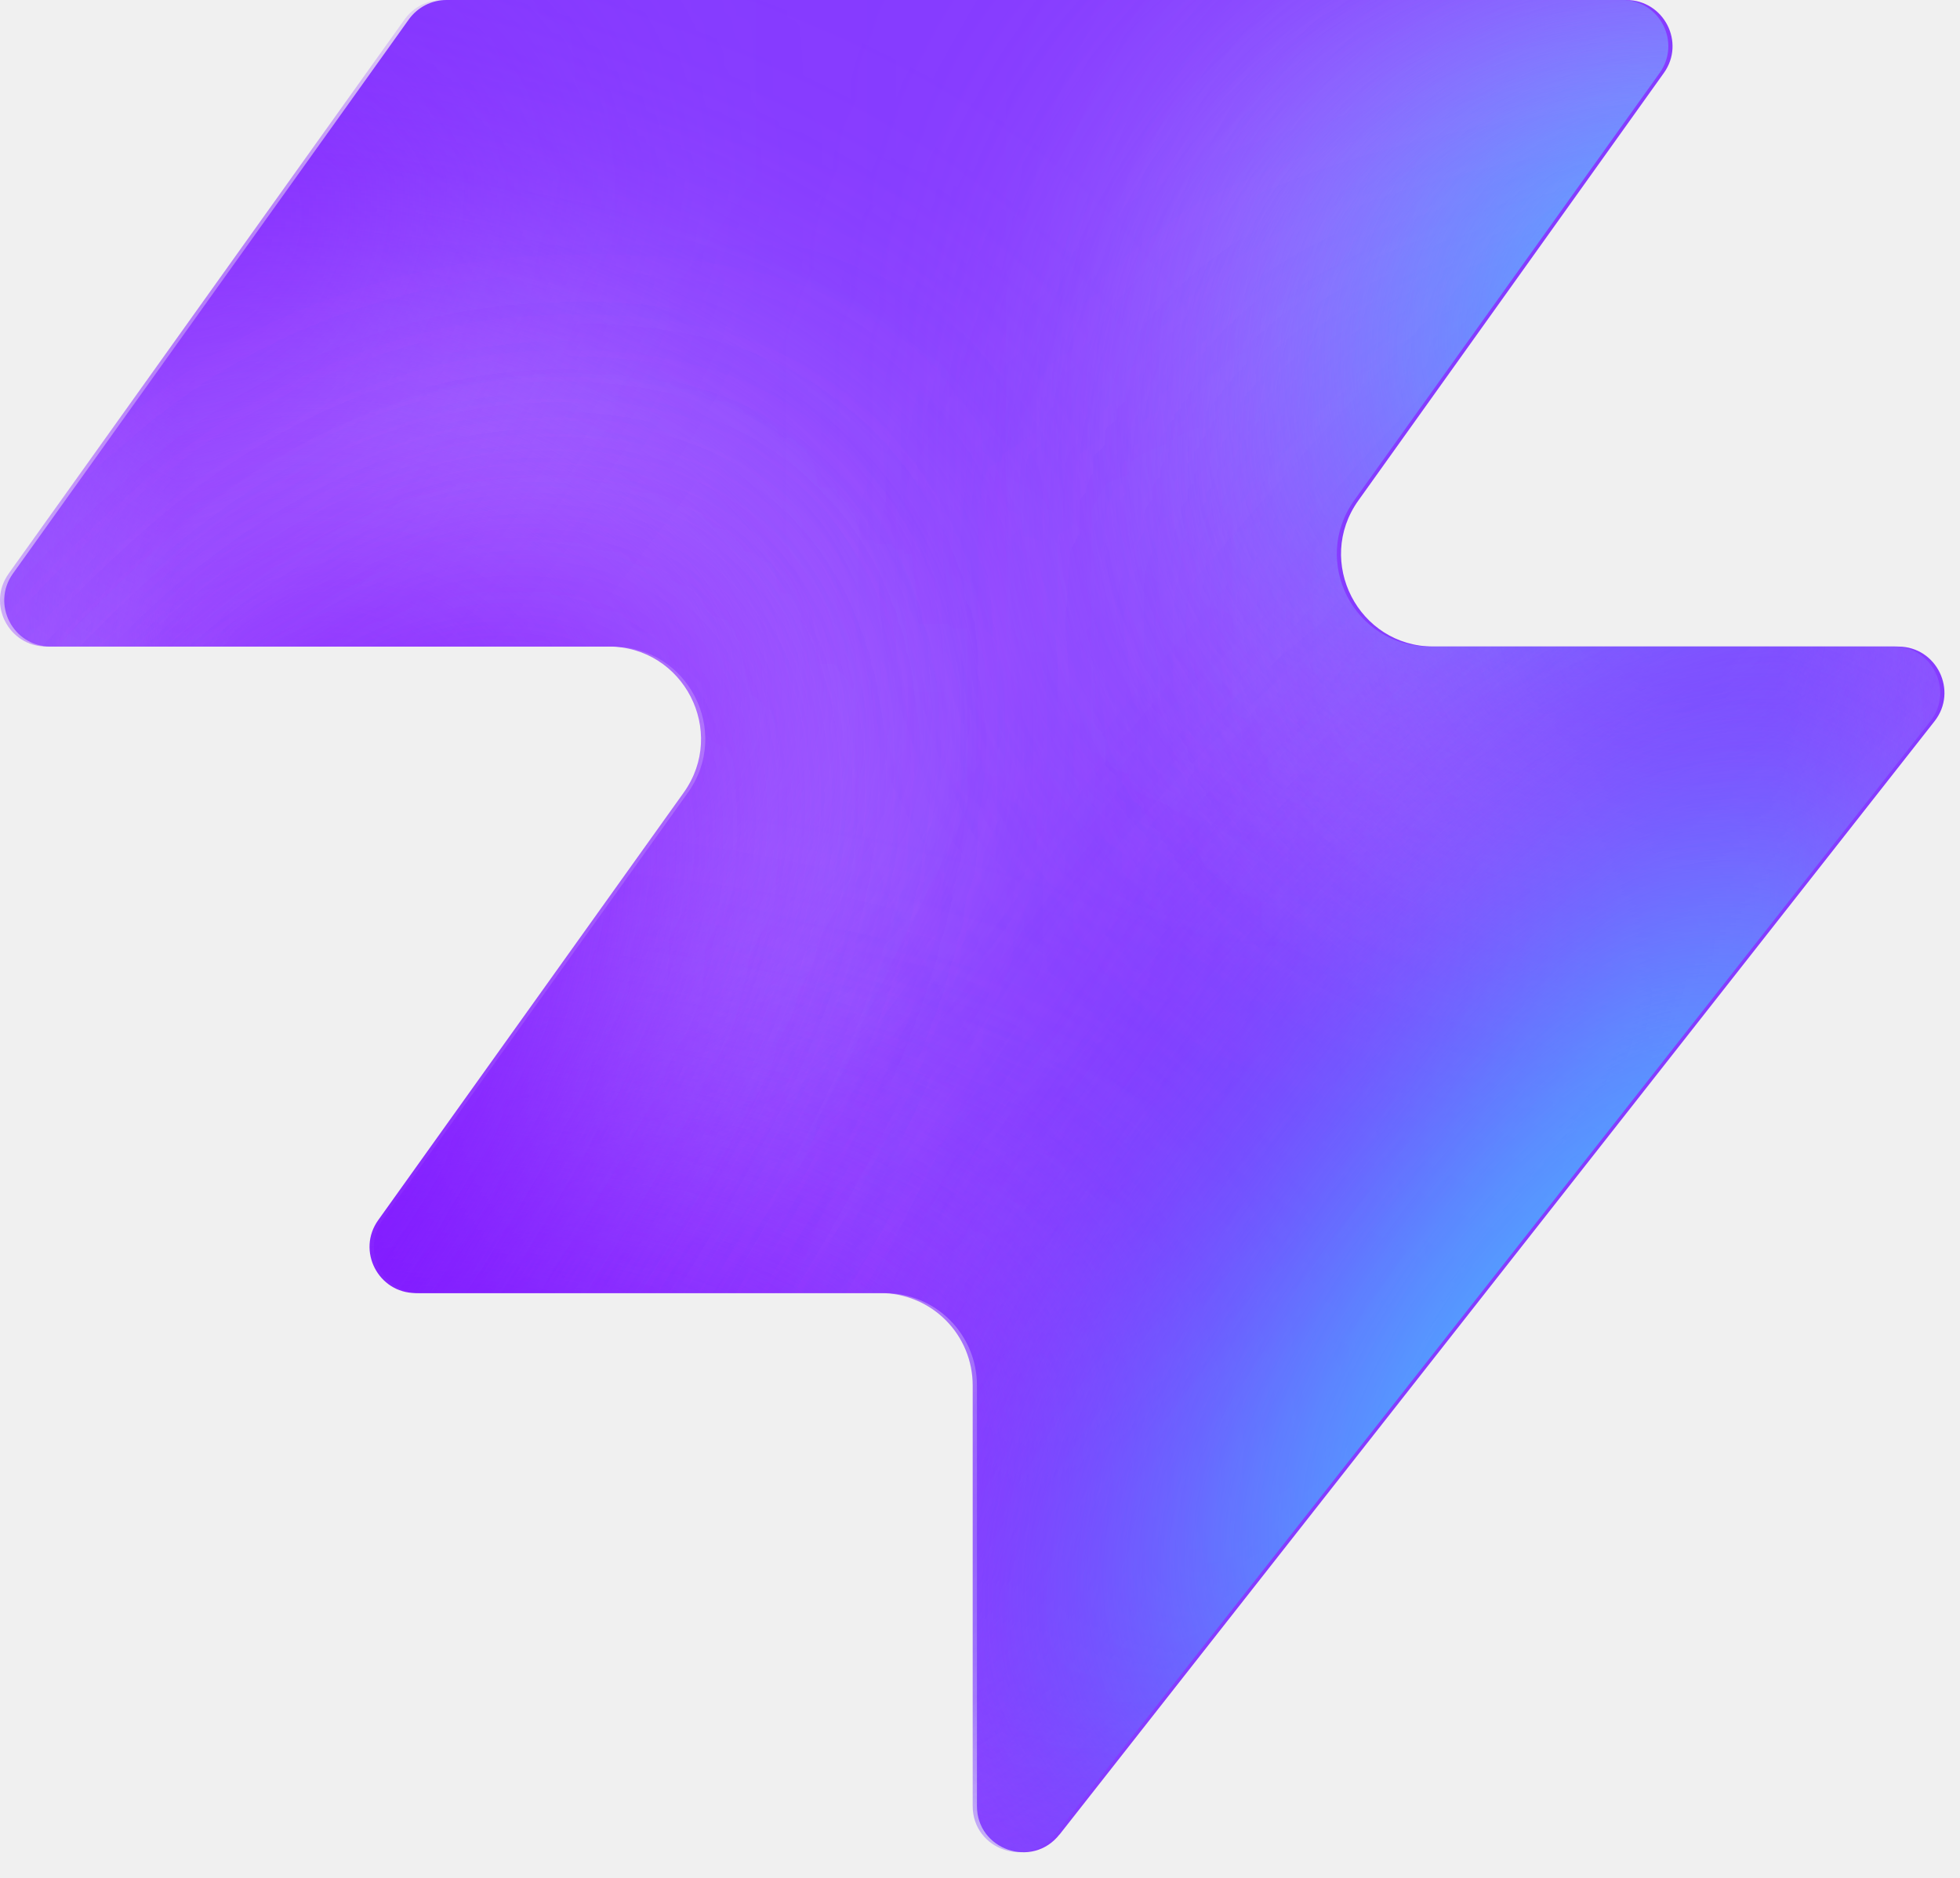
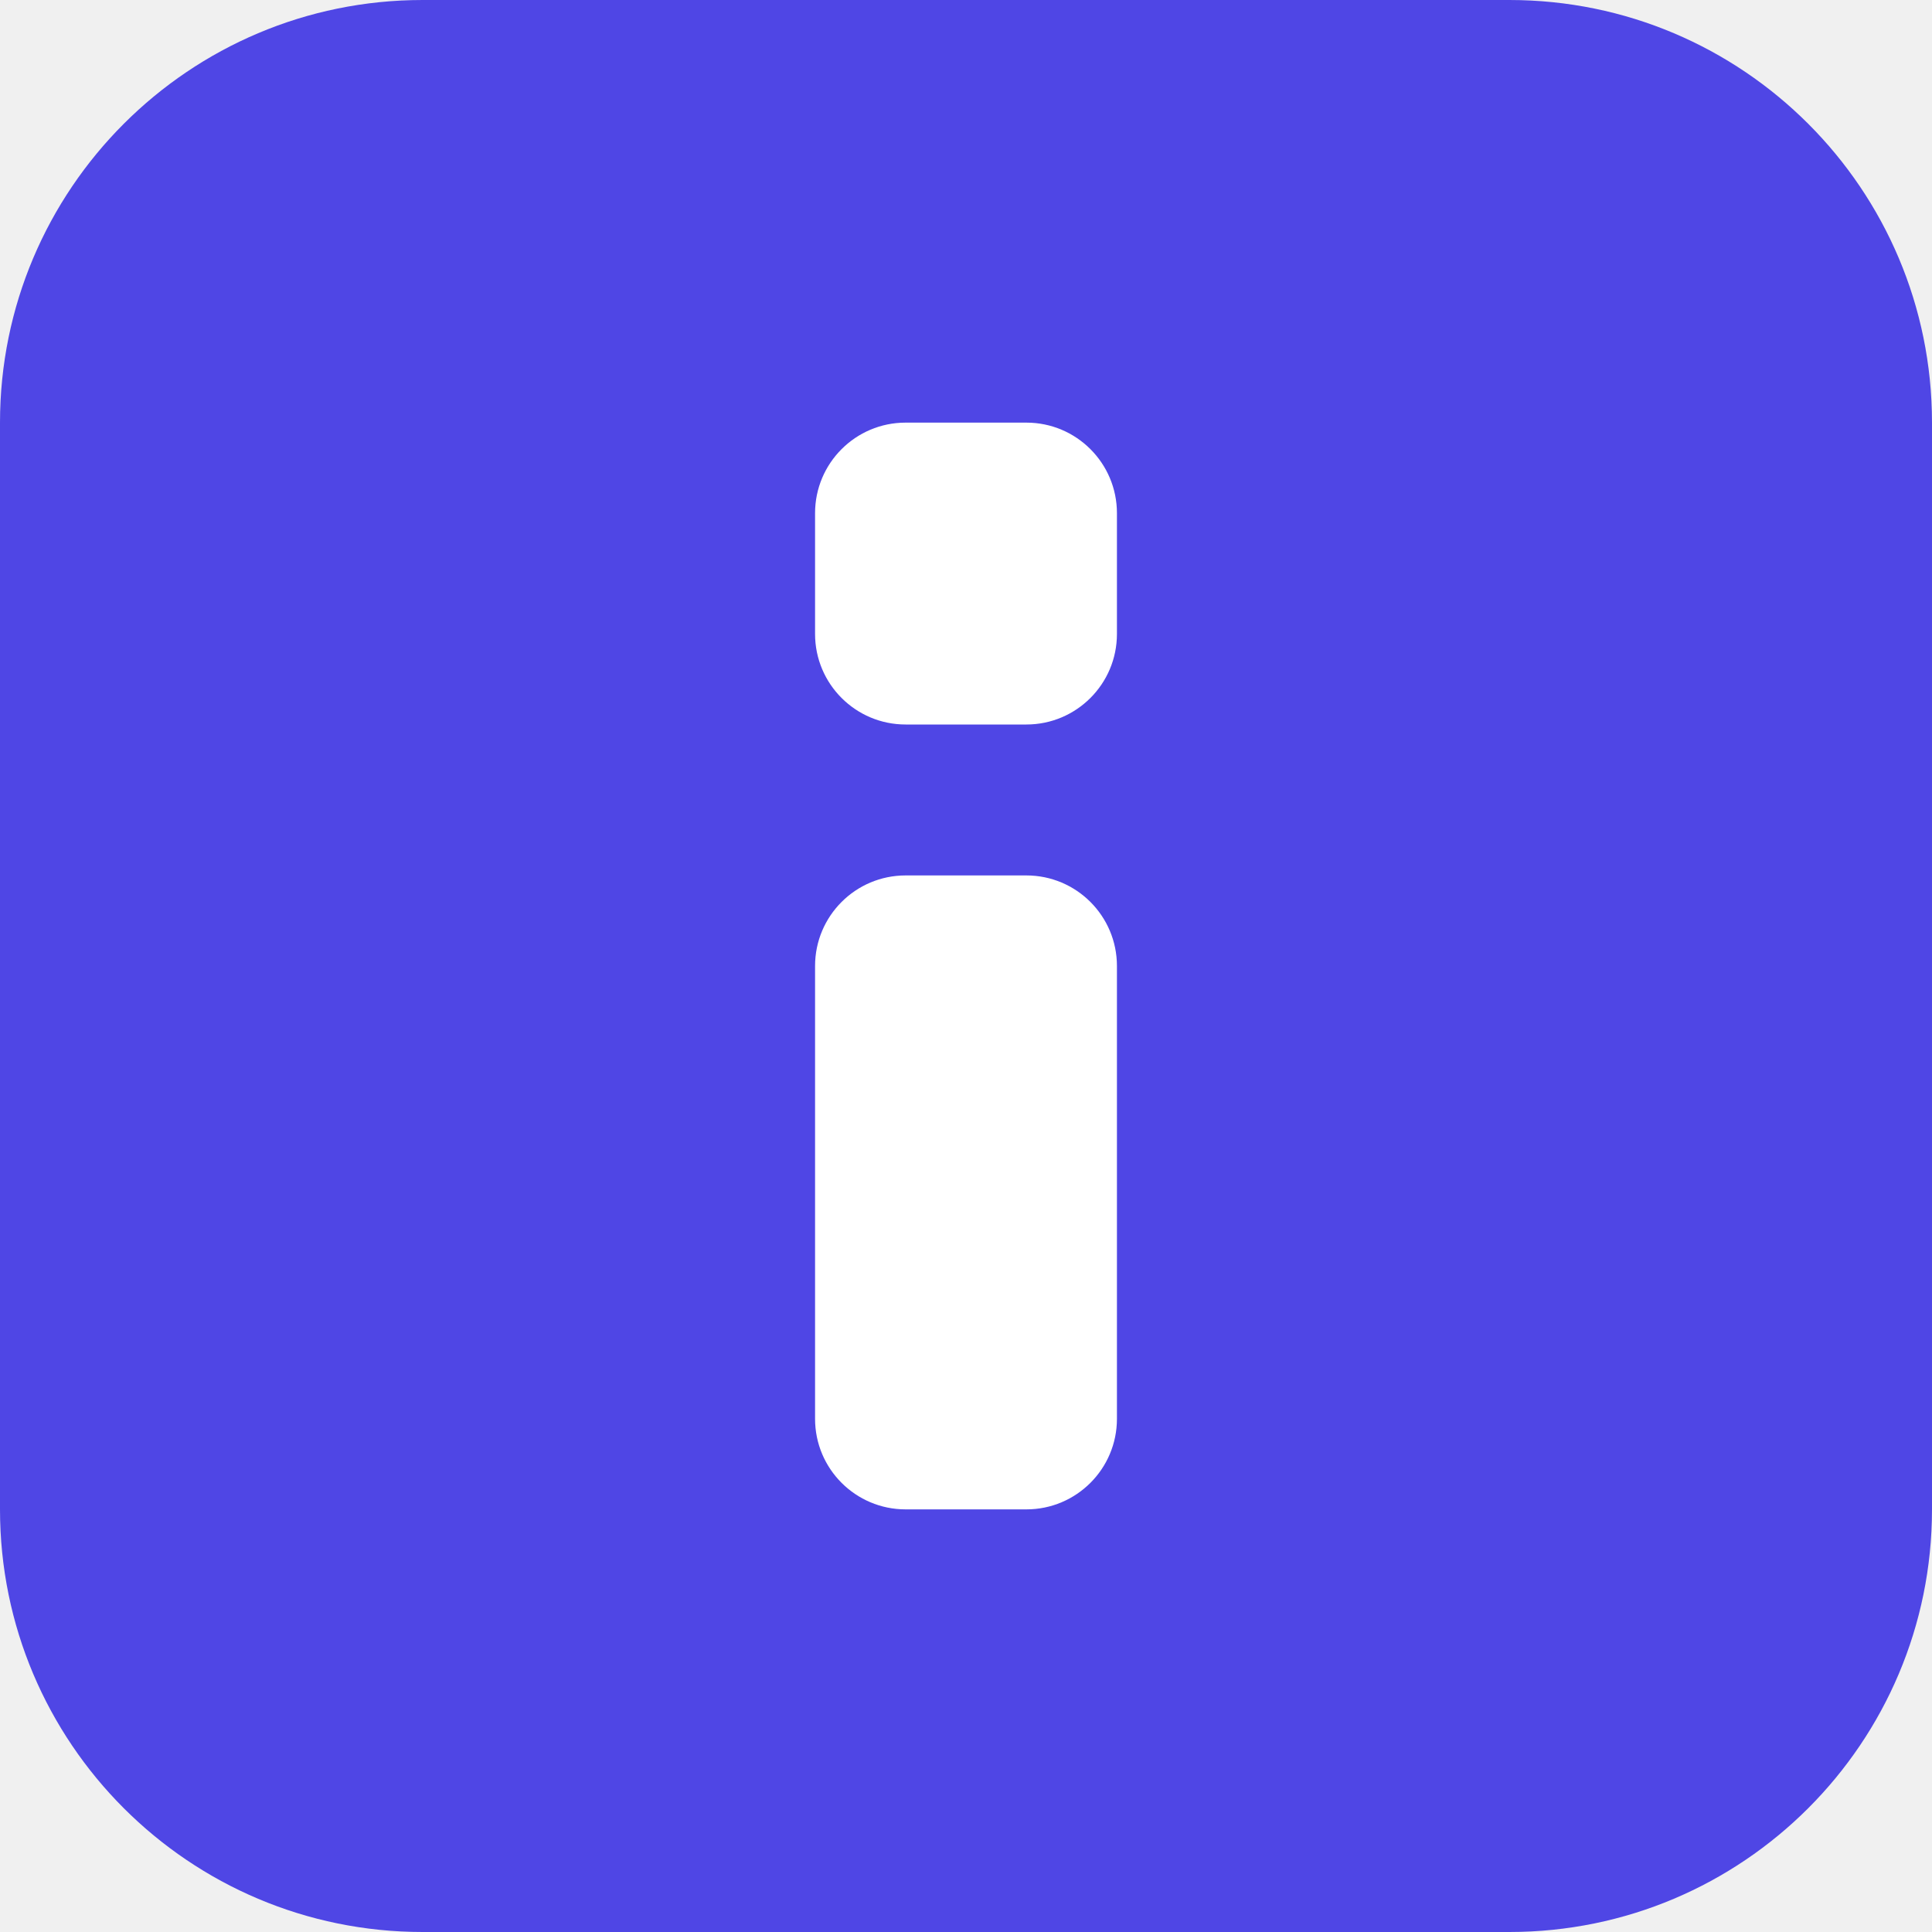
- <svg xmlns="http://www.w3.org/2000/svg" width="48" height="46" fill="none" viewBox="0 0 48 46">
-   <path fill="#863bff" d="M25.946 44.938c-.664.845-2.021.375-2.021-.698V33.937a2.26 2.26 0 0 0-2.262-2.262H10.287c-.92 0-1.456-1.04-.92-1.788l7.48-10.471c1.07-1.497 0-3.578-1.842-3.578H1.237c-.92 0-1.456-1.04-.92-1.788L10.013.474c.214-.297.556-.474.92-.474h28.894c.92 0 1.456 1.04.92 1.788l-7.48 10.471c-1.07 1.498 0 3.579 1.842 3.579h11.377c.943 0 1.473 1.088.89 1.83L25.947 44.94z" style="fill:#863bff;fill:color(display-p3 .525 .23 1);fill-opacity:1" />
-   <mask id="a" width="48" height="46" x="0" y="0" maskUnits="userSpaceOnUse" style="mask-type:alpha">
-     <path fill="#000" d="M25.842 44.938c-.664.844-2.021.375-2.021-.698V33.937a2.26 2.26 0 0 0-2.262-2.262H10.183c-.92 0-1.456-1.04-.92-1.788l7.48-10.471c1.07-1.498 0-3.579-1.842-3.579H1.133c-.92 0-1.456-1.04-.92-1.787L9.91.473c.214-.297.556-.474.92-.474h28.894c.92 0 1.456 1.04.92 1.788l-7.48 10.471c-1.07 1.498 0 3.578 1.842 3.578h11.377c.943 0 1.473 1.088.89 1.832L25.843 44.94z" style="fill:#000;fill-opacity:1" />
-   </mask>
-   <g mask="url(#a)">
-     <g filter="url(#b)">
-       <ellipse cx="5.508" cy="14.704" fill="#ede6ff" rx="5.508" ry="14.704" style="fill:#ede6ff;fill:color(display-p3 .927 .903 1);fill-opacity:1" transform="matrix(.00324 1 1 -.00324 -4.47 31.516)" />
-     </g>
-     <g filter="url(#c)">
-       <ellipse cx="10.399" cy="29.851" fill="#ede6ff" rx="10.399" ry="29.851" style="fill:#ede6ff;fill:color(display-p3 .927 .903 1);fill-opacity:1" transform="matrix(.00324 1 1 -.00324 -39.328 7.883)" />
-     </g>
-     <g filter="url(#d)">
-       <ellipse cx="5.508" cy="30.487" fill="#7e14ff" rx="5.508" ry="30.487" style="fill:#7e14ff;fill:color(display-p3 .492 .077 1);fill-opacity:1" transform="rotate(89.814 -25.913 -14.639)scale(1 -1)" />
-     </g>
-     <g filter="url(#e)">
-       <ellipse cx="5.508" cy="30.599" fill="#7e14ff" rx="5.508" ry="30.599" style="fill:#7e14ff;fill:color(display-p3 .492 .077 1);fill-opacity:1" transform="rotate(89.814 -32.644 -3.334)scale(1 -1)" />
-     </g>
-     <g filter="url(#f)">
-       <ellipse cx="5.508" cy="30.599" fill="#7e14ff" rx="5.508" ry="30.599" style="fill:#7e14ff;fill:color(display-p3 .492 .077 1);fill-opacity:1" transform="matrix(.00324 1 1 -.00324 -34.34 30.47)" />
-     </g>
-     <g filter="url(#g)">
-       <ellipse cx="14.072" cy="22.078" fill="#ede6ff" rx="14.072" ry="22.078" style="fill:#ede6ff;fill:color(display-p3 .927 .903 1);fill-opacity:1" transform="rotate(93.35 24.506 48.493)scale(-1 1)" />
-     </g>
-     <g filter="url(#h)">
-       <ellipse cx="3.47" cy="21.501" fill="#7e14ff" rx="3.47" ry="21.501" style="fill:#7e14ff;fill:color(display-p3 .492 .077 1);fill-opacity:1" transform="rotate(89.009 28.708 47.59)scale(-1 1)" />
-     </g>
-     <g filter="url(#i)">
-       <ellipse cx="3.47" cy="21.501" fill="#7e14ff" rx="3.47" ry="21.501" style="fill:#7e14ff;fill:color(display-p3 .492 .077 1);fill-opacity:1" transform="rotate(89.009 28.708 47.59)scale(-1 1)" />
-     </g>
-     <g filter="url(#j)">
-       <ellipse cx=".387" cy="8.972" fill="#7e14ff" rx="4.407" ry="29.108" style="fill:#7e14ff;fill:color(display-p3 .492 .077 1);fill-opacity:1" transform="rotate(39.51 .387 8.972)" />
-     </g>
-     <g filter="url(#k)">
-       <ellipse cx="47.523" cy="-6.092" fill="#7e14ff" rx="4.407" ry="29.108" style="fill:#7e14ff;fill:color(display-p3 .492 .077 1);fill-opacity:1" transform="rotate(37.892 47.523 -6.092)" />
-     </g>
-     <g filter="url(#l)">
-       <ellipse cx="41.412" cy="6.333" fill="#47bfff" rx="5.971" ry="9.665" style="fill:#47bfff;fill:color(display-p3 .28 .748 1);fill-opacity:1" transform="rotate(37.892 41.412 6.333)" />
-     </g>
-     <g filter="url(#m)">
-       <ellipse cx="-1.879" cy="38.332" fill="#7e14ff" rx="4.407" ry="29.108" style="fill:#7e14ff;fill:color(display-p3 .492 .077 1);fill-opacity:1" transform="rotate(37.892 -1.88 38.332)" />
-     </g>
-     <g filter="url(#n)">
-       <ellipse cx="-1.879" cy="38.332" fill="#7e14ff" rx="4.407" ry="29.108" style="fill:#7e14ff;fill:color(display-p3 .492 .077 1);fill-opacity:1" transform="rotate(37.892 -1.88 38.332)" />
-     </g>
-     <g filter="url(#o)">
-       <ellipse cx="35.651" cy="29.907" fill="#7e14ff" rx="4.407" ry="29.108" style="fill:#7e14ff;fill:color(display-p3 .492 .077 1);fill-opacity:1" transform="rotate(37.892 35.651 29.907)" />
-     </g>
-     <g filter="url(#p)">
-       <ellipse cx="38.418" cy="32.4" fill="#47bfff" rx="5.971" ry="15.297" style="fill:#47bfff;fill:color(display-p3 .28 .748 1);fill-opacity:1" transform="rotate(37.892 38.418 32.4)" />
-     </g>
-   </g>
-   <defs>
-     <filter id="b" width="60.045" height="41.654" x="-19.77" y="16.149" color-interpolation-filters="sRGB" filterUnits="userSpaceOnUse">
-       <feFlood flood-opacity="0" result="BackgroundImageFix" />
-       <feBlend in="SourceGraphic" in2="BackgroundImageFix" result="shape" />
-       <feGaussianBlur result="effect1_foregroundBlur_2002_17158" stdDeviation="7.659" />
-     </filter>
-     <filter id="c" width="90.34" height="51.437" x="-54.613" y="-7.533" color-interpolation-filters="sRGB" filterUnits="userSpaceOnUse">
-       <feFlood flood-opacity="0" result="BackgroundImageFix" />
-       <feBlend in="SourceGraphic" in2="BackgroundImageFix" result="shape" />
-       <feGaussianBlur result="effect1_foregroundBlur_2002_17158" stdDeviation="7.659" />
-     </filter>
-     <filter id="d" width="79.355" height="29.4" x="-49.64" y="2.03" color-interpolation-filters="sRGB" filterUnits="userSpaceOnUse">
-       <feFlood flood-opacity="0" result="BackgroundImageFix" />
-       <feBlend in="SourceGraphic" in2="BackgroundImageFix" result="shape" />
-       <feGaussianBlur result="effect1_foregroundBlur_2002_17158" stdDeviation="4.596" />
-     </filter>
-     <filter id="e" width="79.579" height="29.4" x="-45.045" y="20.029" color-interpolation-filters="sRGB" filterUnits="userSpaceOnUse">
-       <feFlood flood-opacity="0" result="BackgroundImageFix" />
-       <feBlend in="SourceGraphic" in2="BackgroundImageFix" result="shape" />
-       <feGaussianBlur result="effect1_foregroundBlur_2002_17158" stdDeviation="4.596" />
-     </filter>
-     <filter id="f" width="79.579" height="29.4" x="-43.513" y="21.178" color-interpolation-filters="sRGB" filterUnits="userSpaceOnUse">
-       <feFlood flood-opacity="0" result="BackgroundImageFix" />
-       <feBlend in="SourceGraphic" in2="BackgroundImageFix" result="shape" />
-       <feGaussianBlur result="effect1_foregroundBlur_2002_17158" stdDeviation="4.596" />
-     </filter>
-     <filter id="g" width="74.749" height="58.852" x="15.756" y="-17.901" color-interpolation-filters="sRGB" filterUnits="userSpaceOnUse">
-       <feFlood flood-opacity="0" result="BackgroundImageFix" />
-       <feBlend in="SourceGraphic" in2="BackgroundImageFix" result="shape" />
-       <feGaussianBlur result="effect1_foregroundBlur_2002_17158" stdDeviation="7.659" />
-     </filter>
-     <filter id="h" width="61.377" height="25.362" x="23.548" y="2.284" color-interpolation-filters="sRGB" filterUnits="userSpaceOnUse">
-       <feFlood flood-opacity="0" result="BackgroundImageFix" />
-       <feBlend in="SourceGraphic" in2="BackgroundImageFix" result="shape" />
-       <feGaussianBlur result="effect1_foregroundBlur_2002_17158" stdDeviation="4.596" />
-     </filter>
-     <filter id="i" width="61.377" height="25.362" x="23.548" y="2.284" color-interpolation-filters="sRGB" filterUnits="userSpaceOnUse">
-       <feFlood flood-opacity="0" result="BackgroundImageFix" />
-       <feBlend in="SourceGraphic" in2="BackgroundImageFix" result="shape" />
-       <feGaussianBlur result="effect1_foregroundBlur_2002_17158" stdDeviation="4.596" />
-     </filter>
-     <filter id="j" width="56.045" height="63.649" x="-27.636" y="-22.853" color-interpolation-filters="sRGB" filterUnits="userSpaceOnUse">
-       <feFlood flood-opacity="0" result="BackgroundImageFix" />
-       <feBlend in="SourceGraphic" in2="BackgroundImageFix" result="shape" />
-       <feGaussianBlur result="effect1_foregroundBlur_2002_17158" stdDeviation="4.596" />
-     </filter>
-     <filter id="k" width="54.814" height="64.646" x="20.116" y="-38.415" color-interpolation-filters="sRGB" filterUnits="userSpaceOnUse">
-       <feFlood flood-opacity="0" result="BackgroundImageFix" />
-       <feBlend in="SourceGraphic" in2="BackgroundImageFix" result="shape" />
-       <feGaussianBlur result="effect1_foregroundBlur_2002_17158" stdDeviation="4.596" />
-     </filter>
-     <filter id="l" width="33.541" height="35.313" x="24.641" y="-11.323" color-interpolation-filters="sRGB" filterUnits="userSpaceOnUse">
-       <feFlood flood-opacity="0" result="BackgroundImageFix" />
-       <feBlend in="SourceGraphic" in2="BackgroundImageFix" result="shape" />
-       <feGaussianBlur result="effect1_foregroundBlur_2002_17158" stdDeviation="4.596" />
-     </filter>
-     <filter id="m" width="54.814" height="64.646" x="-29.286" y="6.009" color-interpolation-filters="sRGB" filterUnits="userSpaceOnUse">
-       <feFlood flood-opacity="0" result="BackgroundImageFix" />
-       <feBlend in="SourceGraphic" in2="BackgroundImageFix" result="shape" />
-       <feGaussianBlur result="effect1_foregroundBlur_2002_17158" stdDeviation="4.596" />
-     </filter>
-     <filter id="n" width="54.814" height="64.646" x="-29.286" y="6.009" color-interpolation-filters="sRGB" filterUnits="userSpaceOnUse">
-       <feFlood flood-opacity="0" result="BackgroundImageFix" />
-       <feBlend in="SourceGraphic" in2="BackgroundImageFix" result="shape" />
-       <feGaussianBlur result="effect1_foregroundBlur_2002_17158" stdDeviation="4.596" />
-     </filter>
-     <filter id="o" width="54.814" height="64.646" x="8.244" y="-2.416" color-interpolation-filters="sRGB" filterUnits="userSpaceOnUse">
-       <feFlood flood-opacity="0" result="BackgroundImageFix" />
-       <feBlend in="SourceGraphic" in2="BackgroundImageFix" result="shape" />
-       <feGaussianBlur result="effect1_foregroundBlur_2002_17158" stdDeviation="4.596" />
-     </filter>
-     <filter id="p" width="39.409" height="43.623" x="18.713" y="10.588" color-interpolation-filters="sRGB" filterUnits="userSpaceOnUse">
-       <feFlood flood-opacity="0" result="BackgroundImageFix" />
-       <feBlend in="SourceGraphic" in2="BackgroundImageFix" result="shape" />
-       <feGaussianBlur result="effect1_foregroundBlur_2002_17158" stdDeviation="4.596" />
-     </filter>
-   </defs>
+ <svg xmlns="http://www.w3.org/2000/svg" viewBox="0 0 64 64">
+   <rect width="64" height="64" rx="14" fill="#4f46e5" />
+   <rect x="27" y="14" width="10" height="10" rx="3" fill="#fff" />
+   <rect x="27" y="29" width="10" height="21" rx="3" fill="#fff" />
</svg>
